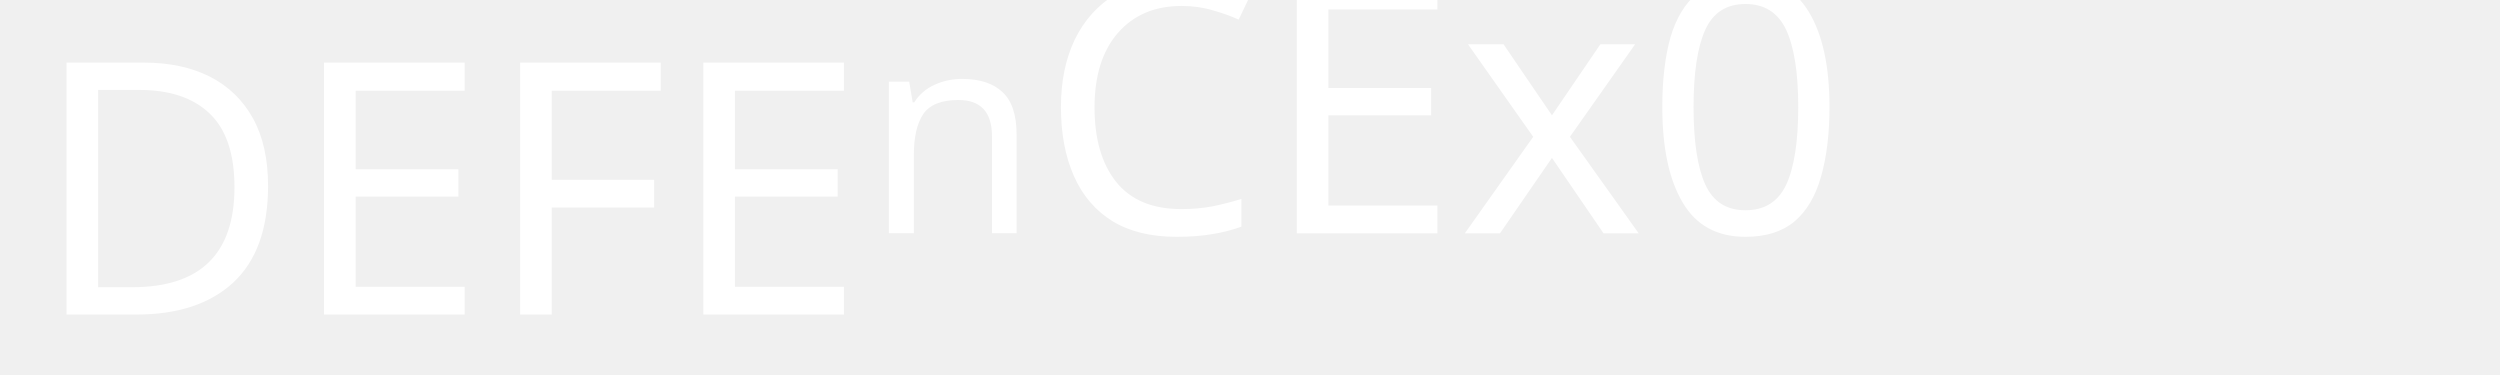
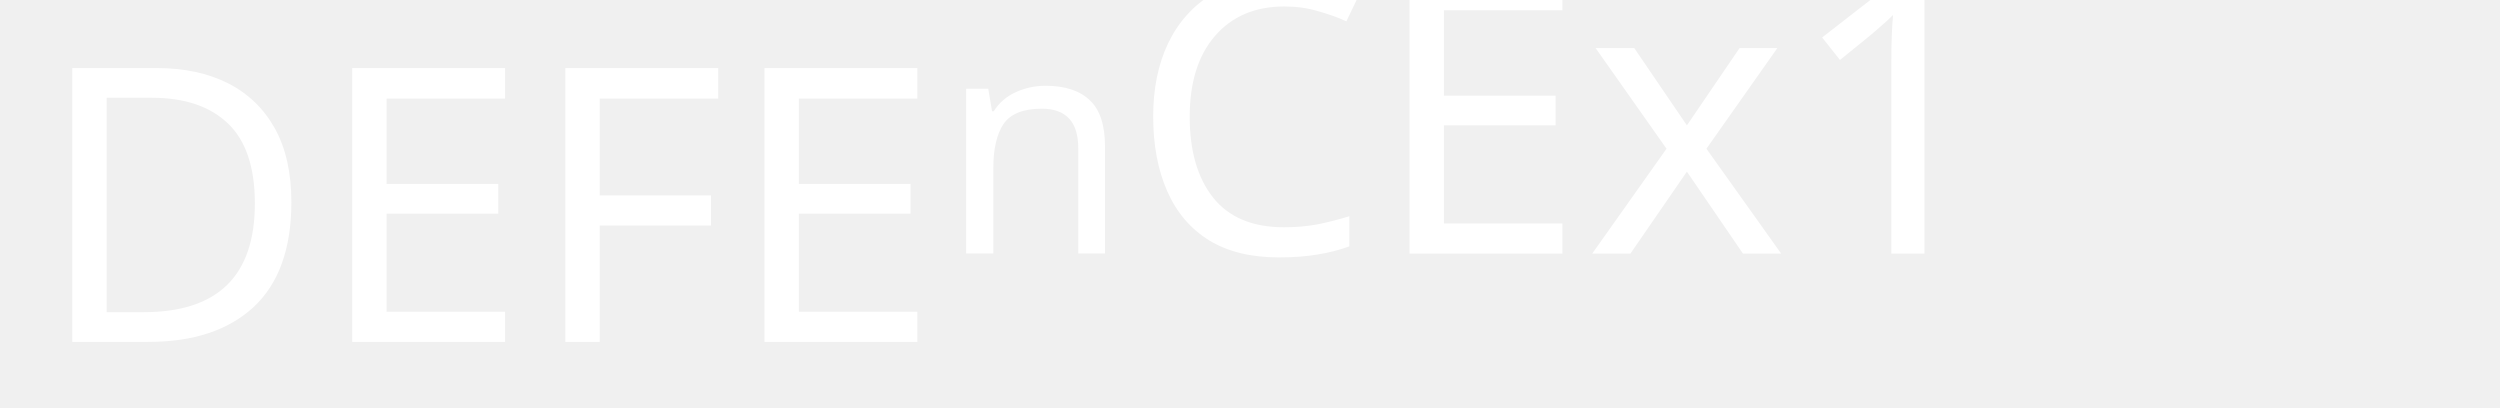
- <svg xmlns="http://www.w3.org/2000/svg" id="svg8" version="1.1" viewBox="0 0 100 15" height="15mm" width="100mm">
+ <svg xmlns="http://www.w3.org/2000/svg" width="92mm" height="15mm" viewBox="0 0 92 15" version="1.1" id="svg8">
  <defs id="defs2" />
  <g id="layer1">
-     <text id="text12" y="12.58" x="1.285" style="font-style:normal;font-weight:normal;font-size:14.111px;line-height:1.25;font-family:sans-serif;fill:#000000;fill-opacity:1;stroke:none;stroke-width:0.265" xml:space="preserve">
-       <tspan dy="0 0 0 0 0 3.25" style="font-style:normal;font-variant:normal;font-weight:normal;font-stretch:normal;font-family:Orbitron;-inkscape-font-specification:Orbitron;fill:#ffffff;stroke-width:0.265" y="12.58" x="1.285" id="tspan10">DEFE<tspan dy="-3.25" id="tspan14" style="font-size:11.289px">n</tspan>CEx0</tspan>
+     <text xml:space="preserve" style="font-style:normal;font-weight:normal;font-size:14.111px;line-height:1.25;font-family:sans-serif;fill:#000000;fill-opacity:1;stroke:none;stroke-width:0.265" x="1.285" y="12.58" id="text12">
+       <tspan id="tspan10" x="1.285" y="12.58" style="font-style:normal;font-variant:normal;font-weight:normal;font-stretch:normal;font-family:Orbitron;-inkscape-font-specification:Orbitron;fill:#ffffff;stroke-width:0.265" dy="0 0 0 0 0 3.25">DEFE<tspan style="font-size:11.289px" id="tspan14" dy="-3.25">n</tspan>CEx1</tspan>
    </text>
  </g>
</svg>
